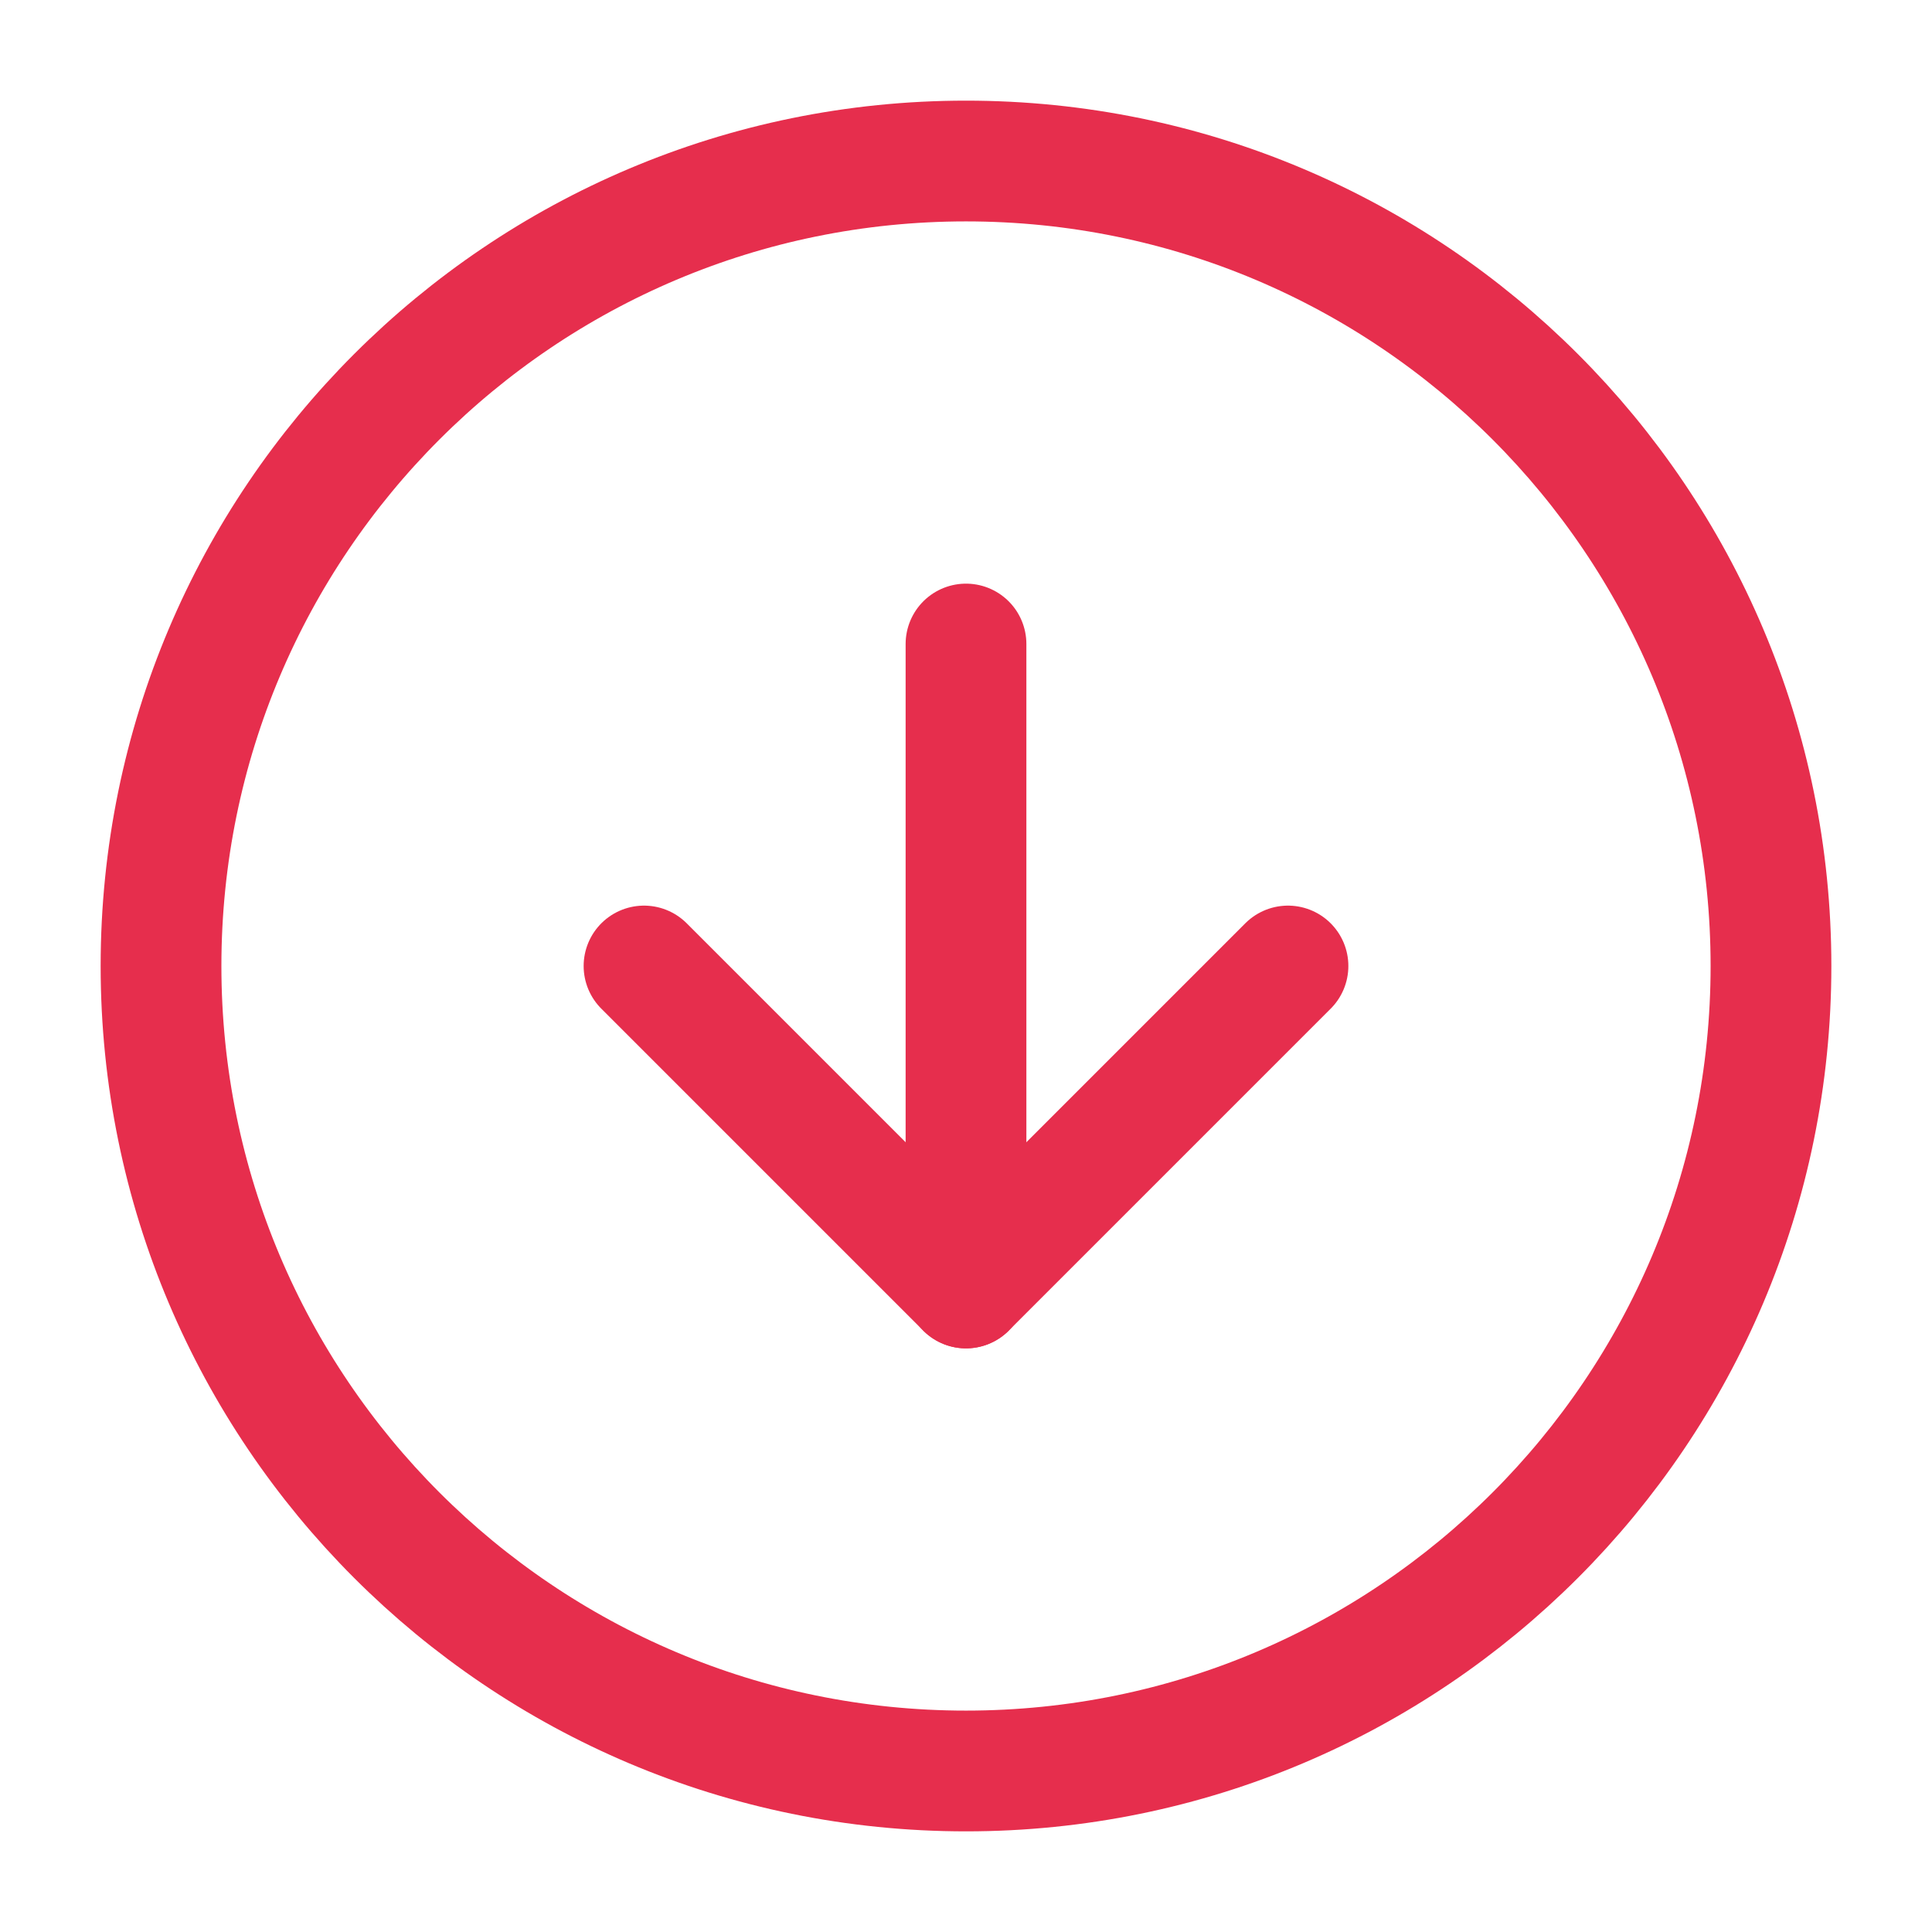
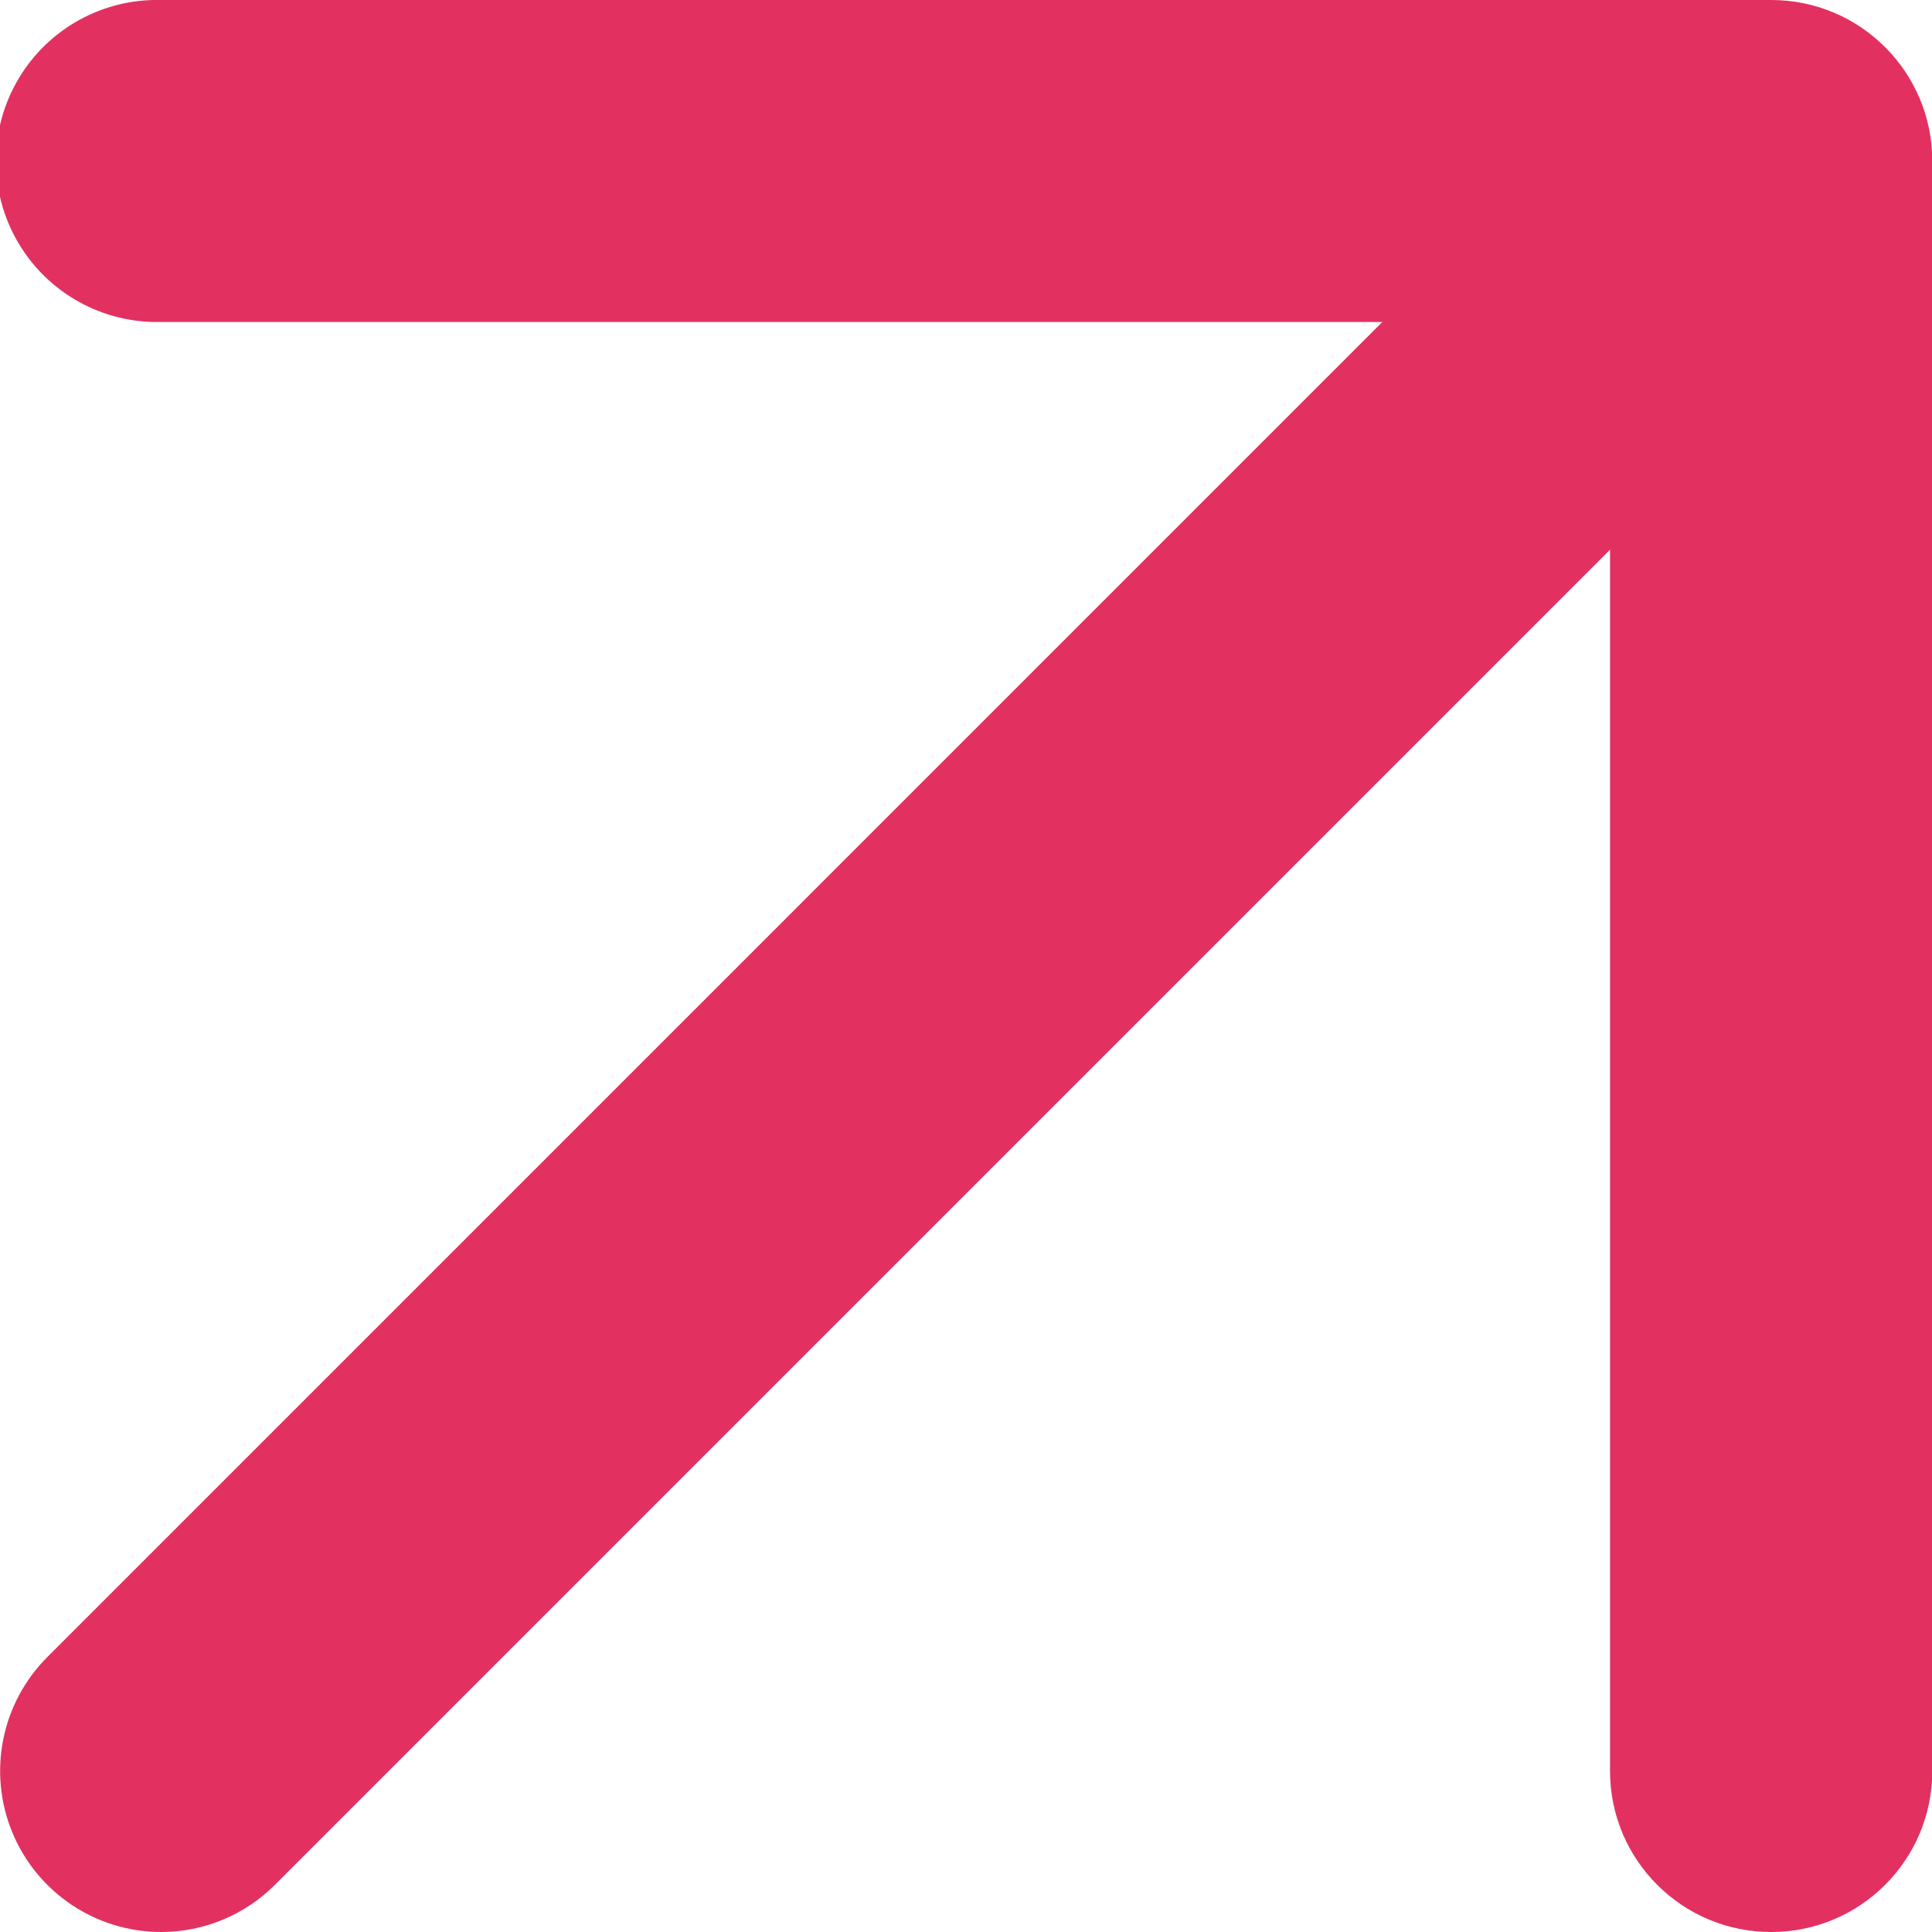
- <svg xmlns="http://www.w3.org/2000/svg" width="32" height="32" viewBox="0 0 32 32" fill="none">
-   <path d="M16 29.333C23.364 29.333 29.333 23.364 29.333 16C29.333 8.636 23.364 2.667 16 2.667C8.636 2.667 2.667 8.636 2.667 16C2.667 23.364 8.636 29.333 16 29.333Z" stroke="#E62E4D" stroke-width="2" stroke-linecap="round" stroke-linejoin="round" />
-   <path d="M10.667 16L16 21.333L21.333 16" stroke="#E62E4D" stroke-width="2" stroke-linecap="round" stroke-linejoin="round" />
-   <path d="M16 10.667L16 21.333" stroke="#E62E4D" stroke-width="2" stroke-linecap="round" stroke-linejoin="round" />
+ <svg xmlns="http://www.w3.org/2000/svg" id="Icon_feather-arrow-up-right" data-name="Icon feather-arrow-up-right" width="18.979" height="18.979" viewBox="0 0 18.979 18.979">
+   <path id="Caminho_1" data-name="Caminho 1" d="M10.582,27.979a1.582,1.582,0,0,1-1.118-2.7L25.279,9.463A1.582,1.582,0,0,1,27.516,11.7L11.7,27.516A1.577,1.577,0,0,1,10.582,27.979Z" transform="translate(-9 -9)" fill="#e23161" />
+   <path id="Caminho_2" data-name="Caminho 2" d="M26.4,27.979A1.582,1.582,0,0,1,24.816,26.4V12.163H10.582a1.582,1.582,0,1,1,0-3.163H26.4a1.582,1.582,0,0,1,1.582,1.582V26.4A1.582,1.582,0,0,1,26.4,27.979Z" transform="translate(-9 -9)" fill="#e23161" />
</svg>
